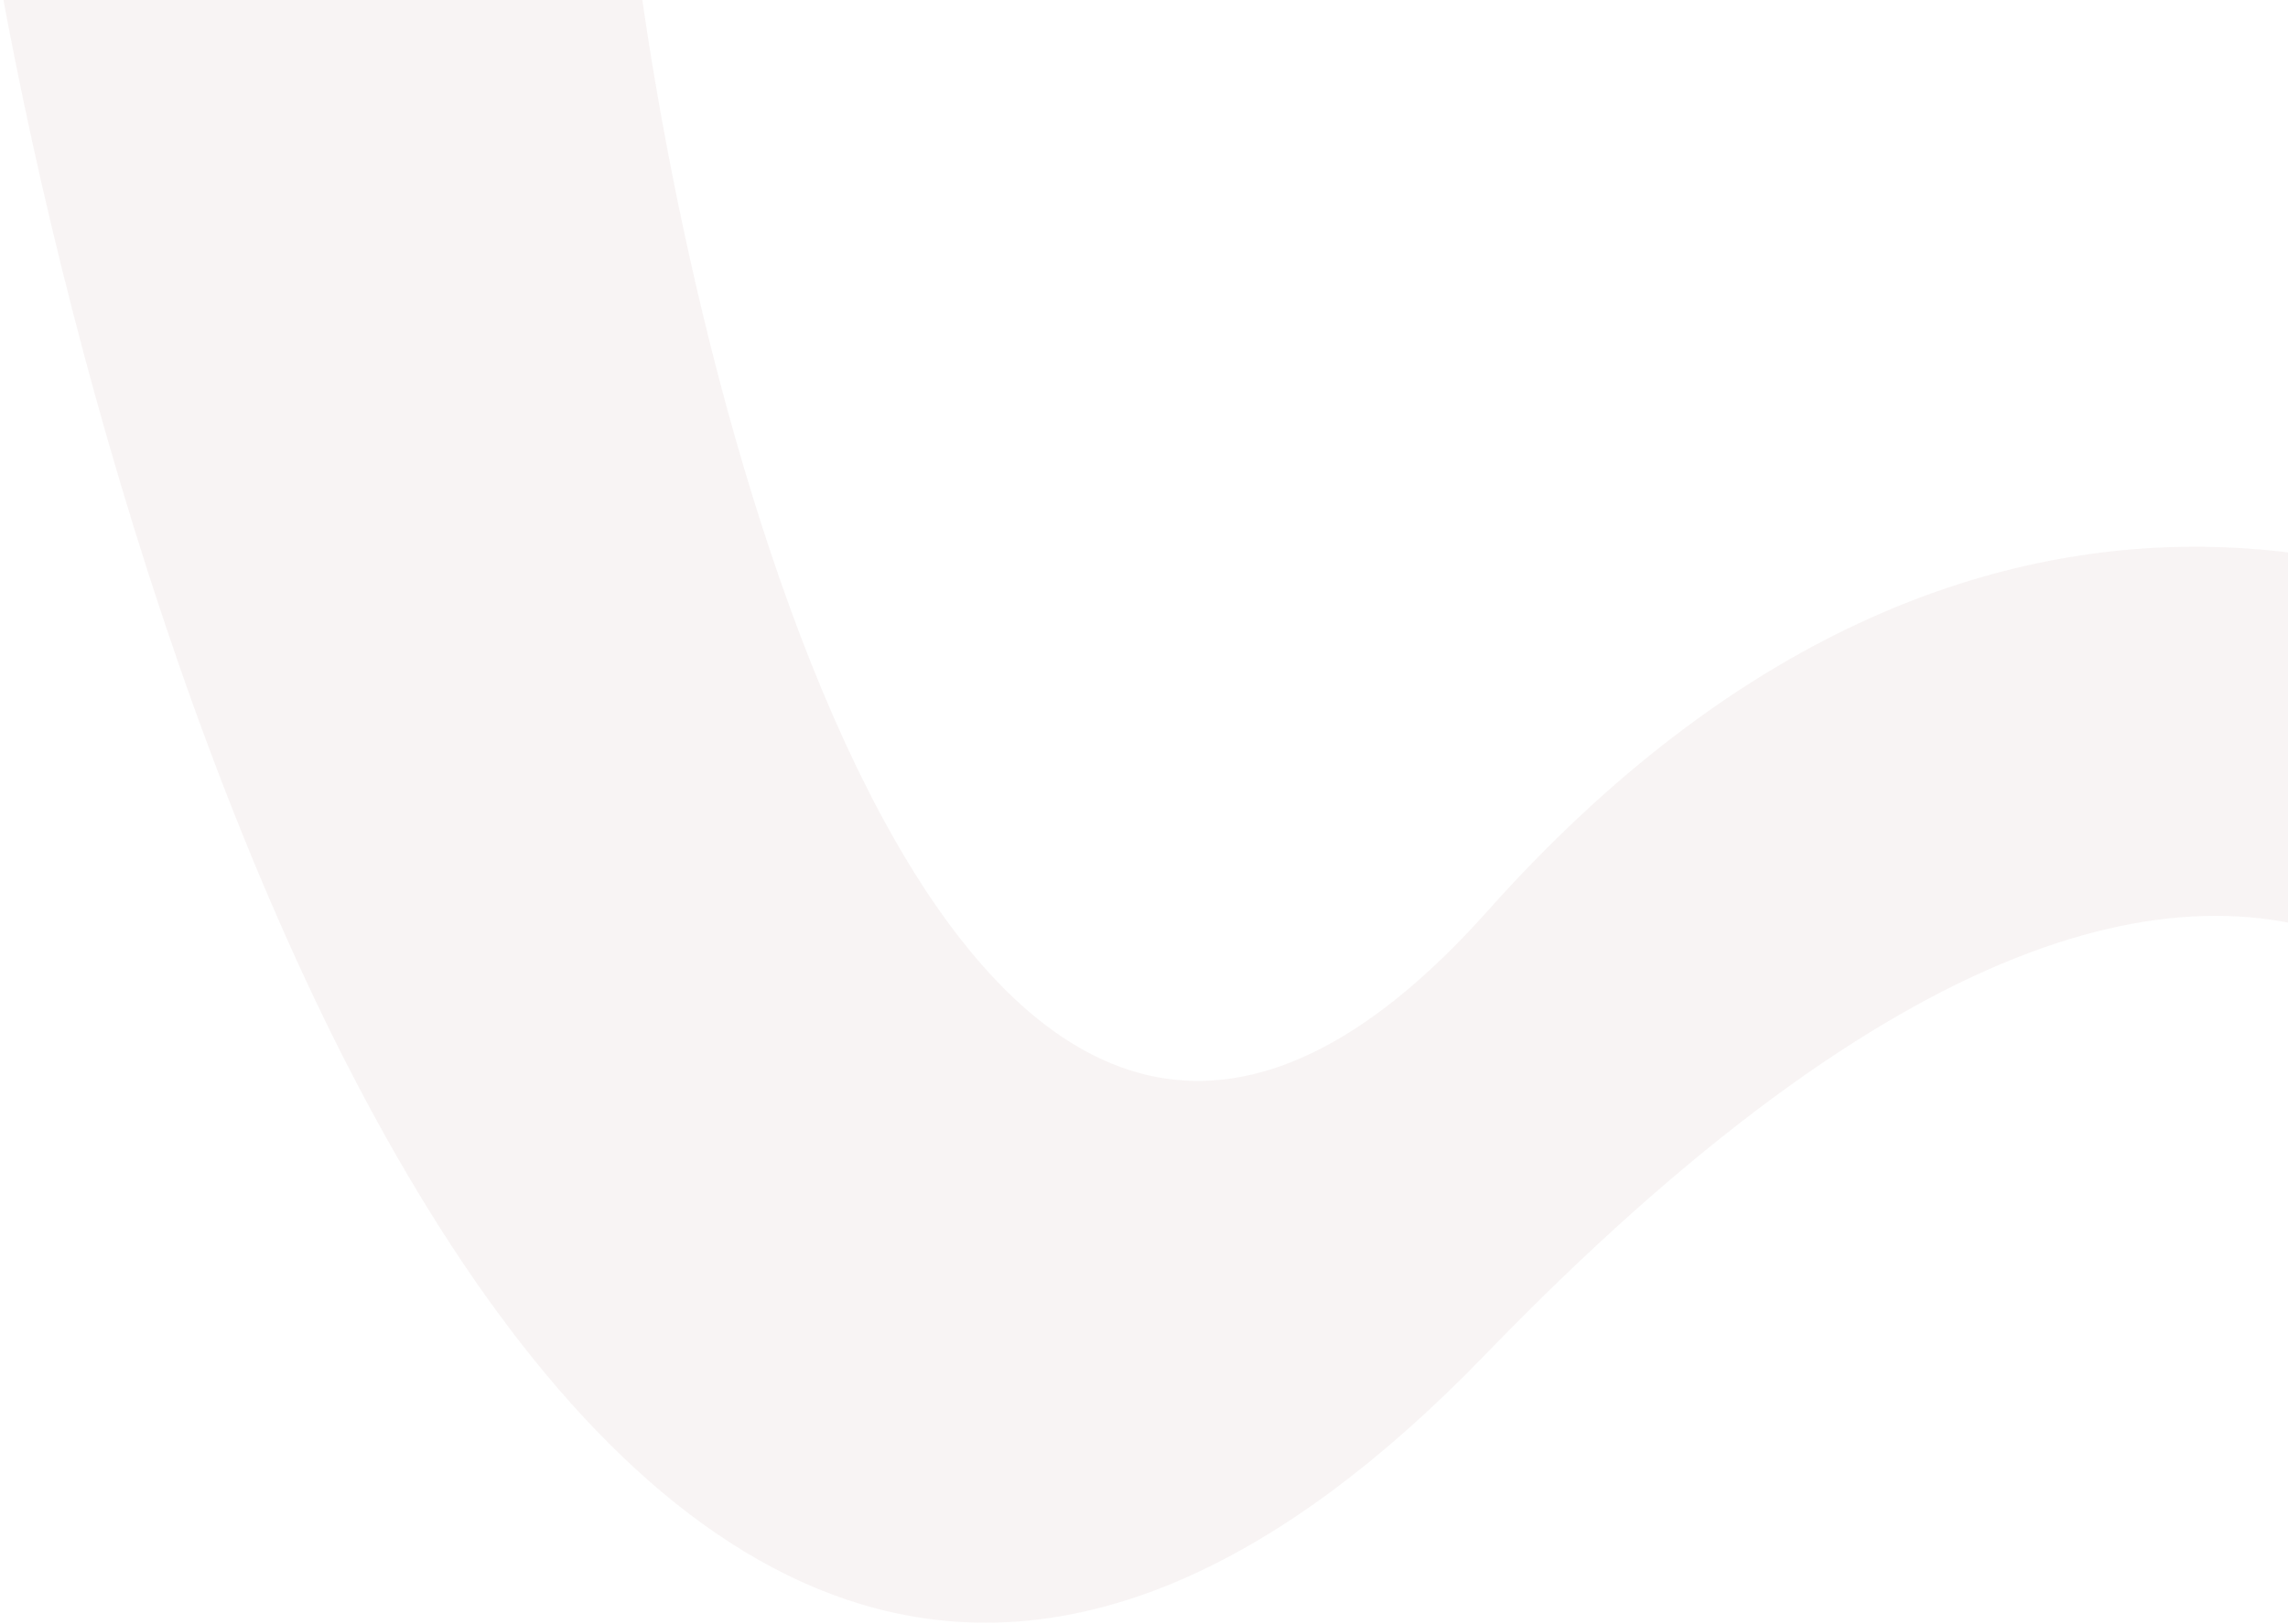
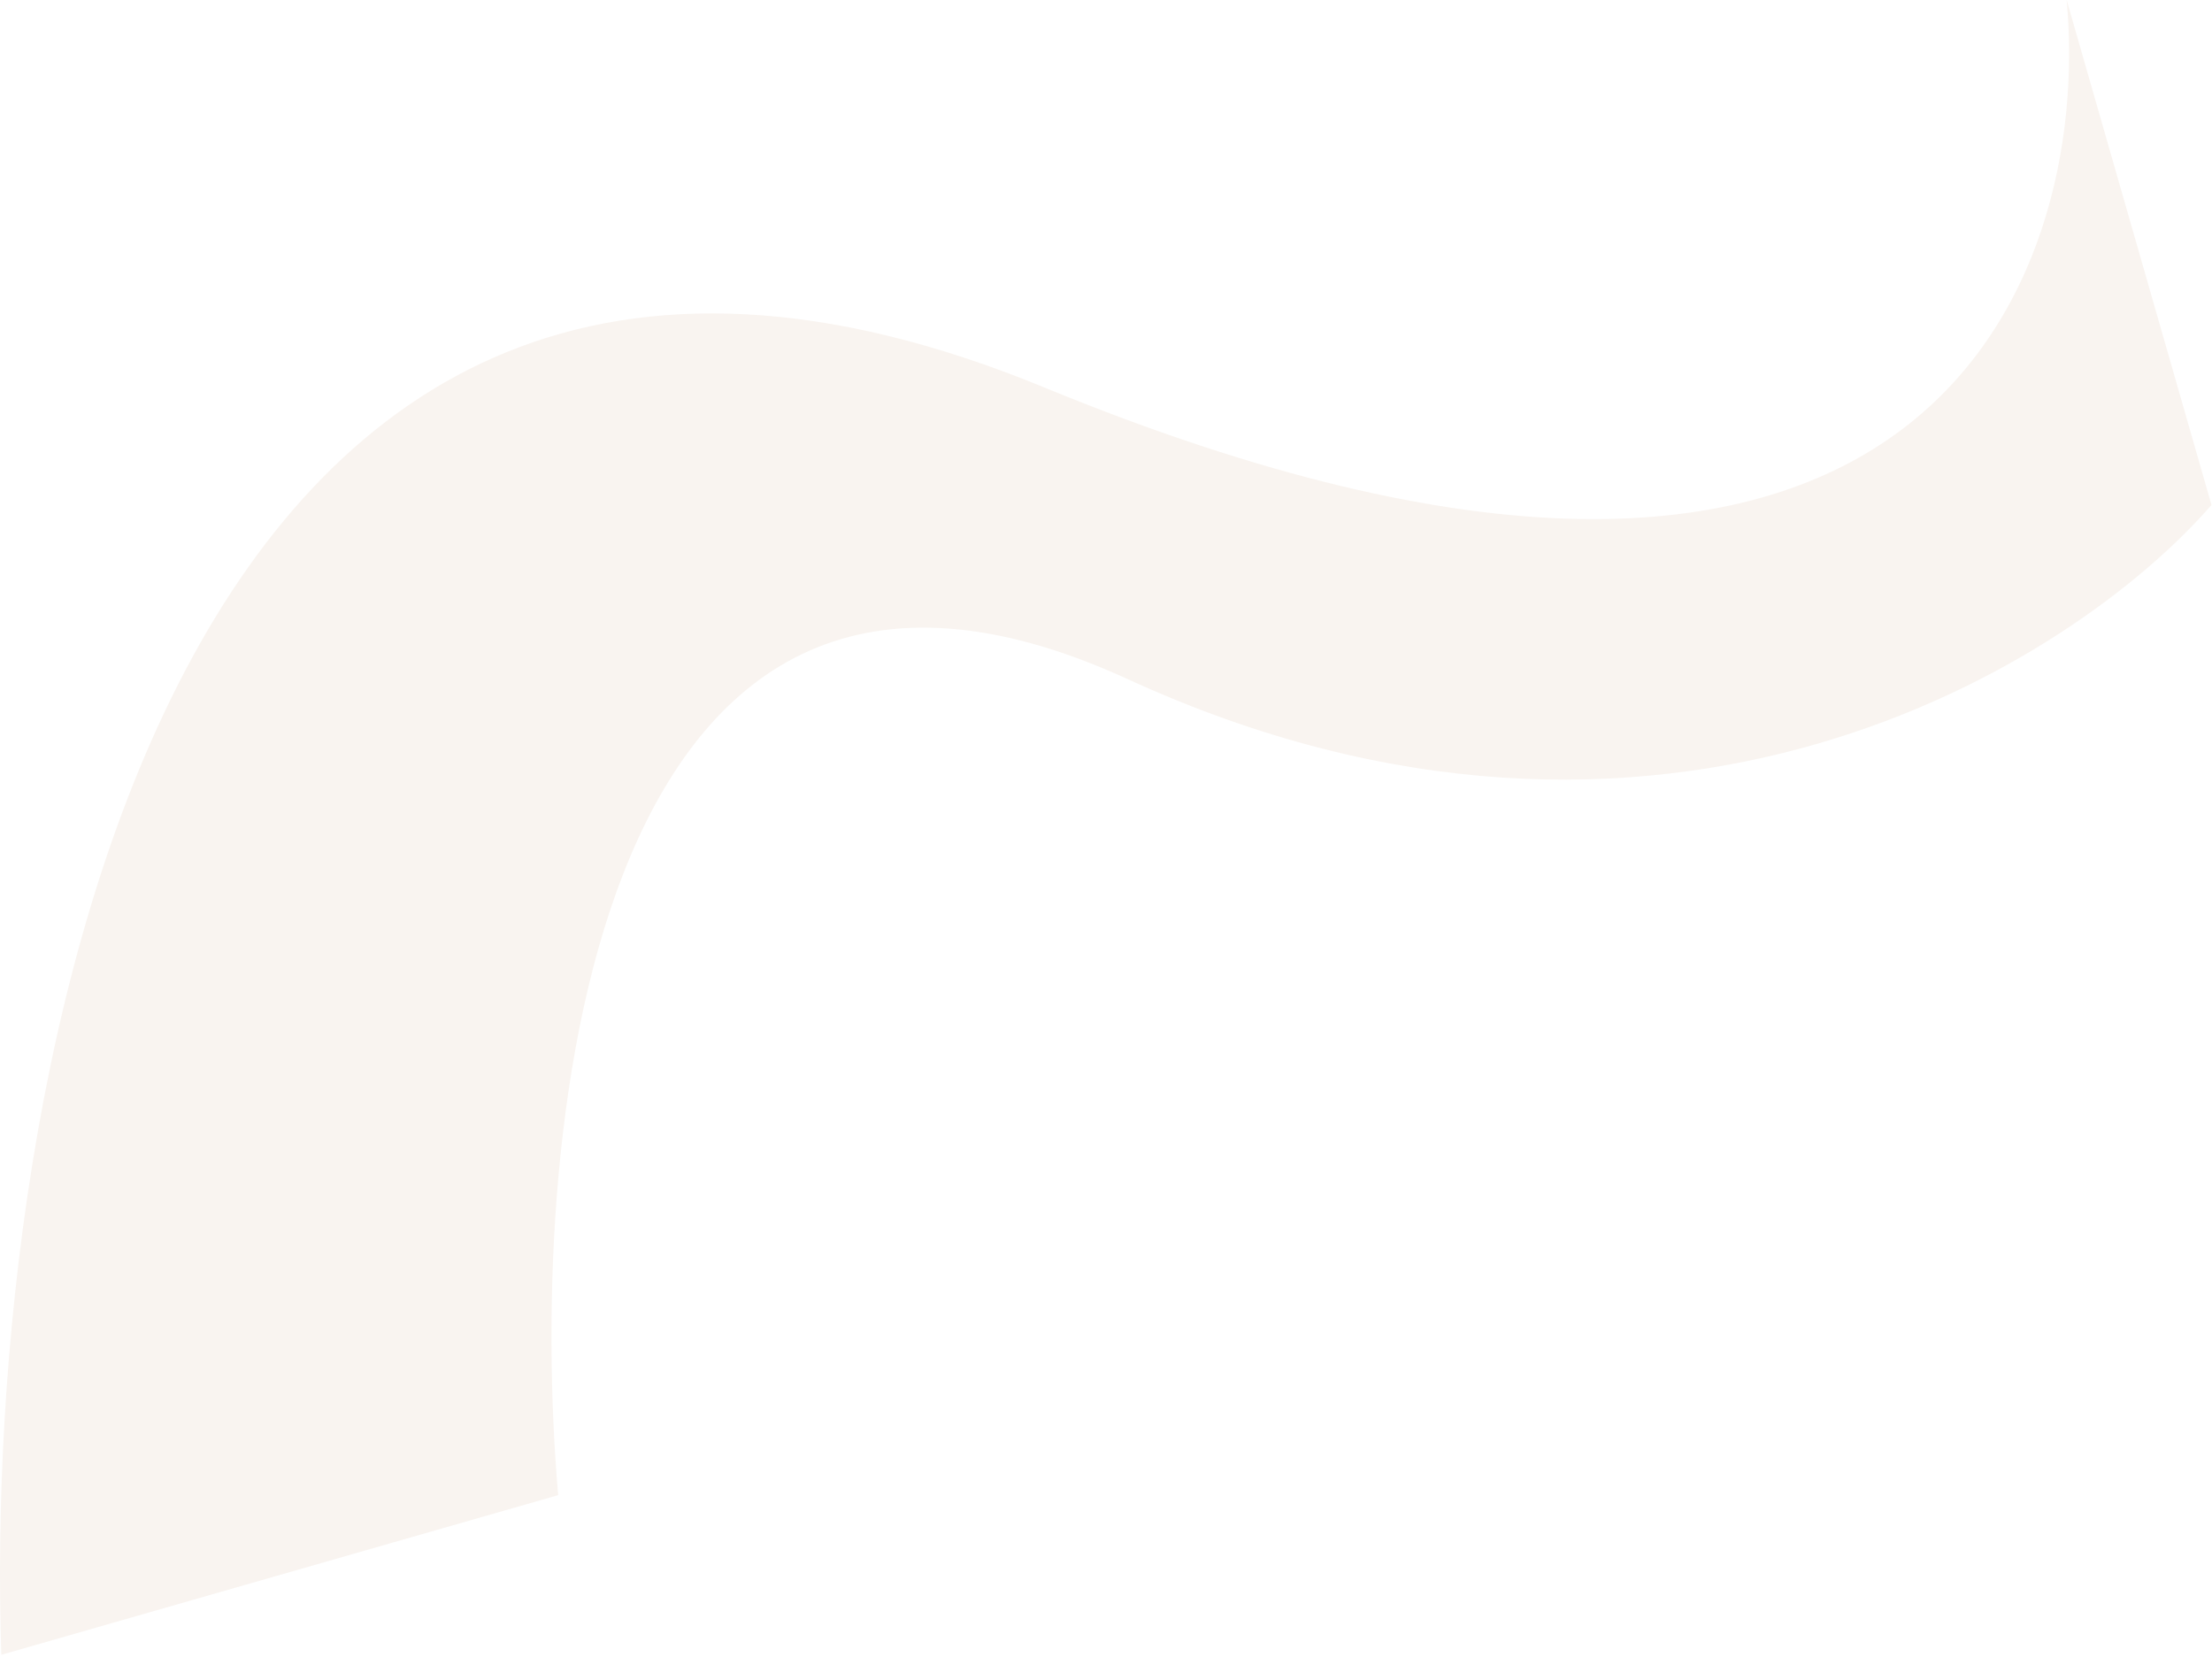
- <svg xmlns="http://www.w3.org/2000/svg" width="1479" height="1050" viewBox="0 0 1479 1050" fill="none">
-   <path d="M959.497 876.508C422.309 1432.04 96.004 515.643 1.31109e-05 -12L413.918 -9.036C462.868 340.15 640.925 948.637 961.555 589.092C1282.18 229.547 1614.9 360.09 1741.17 470.305L1737.61 967.755C1702.07 705.866 1496.68 320.97 959.497 876.508Z" fill="#6D1718" fill-opacity="0.05" />
+ <svg xmlns="http://www.w3.org/2000/svg" width="1047" height="784" viewBox="0 0 1047 784" fill="none">
+   <path d="M494.143 183.363C77.547 11.918 -8.45 511.933 0.626 783.37L264.198 707.79C248.891 530.77 281.371 205.679 533.749 321.482C786.127 437.286 980.913 314.781 1046.76 239.053L978.21 -8.12579e-06C990.436 132.556 910.739 354.807 494.143 183.363Z" fill="#F9F4F0" />
</svg>
